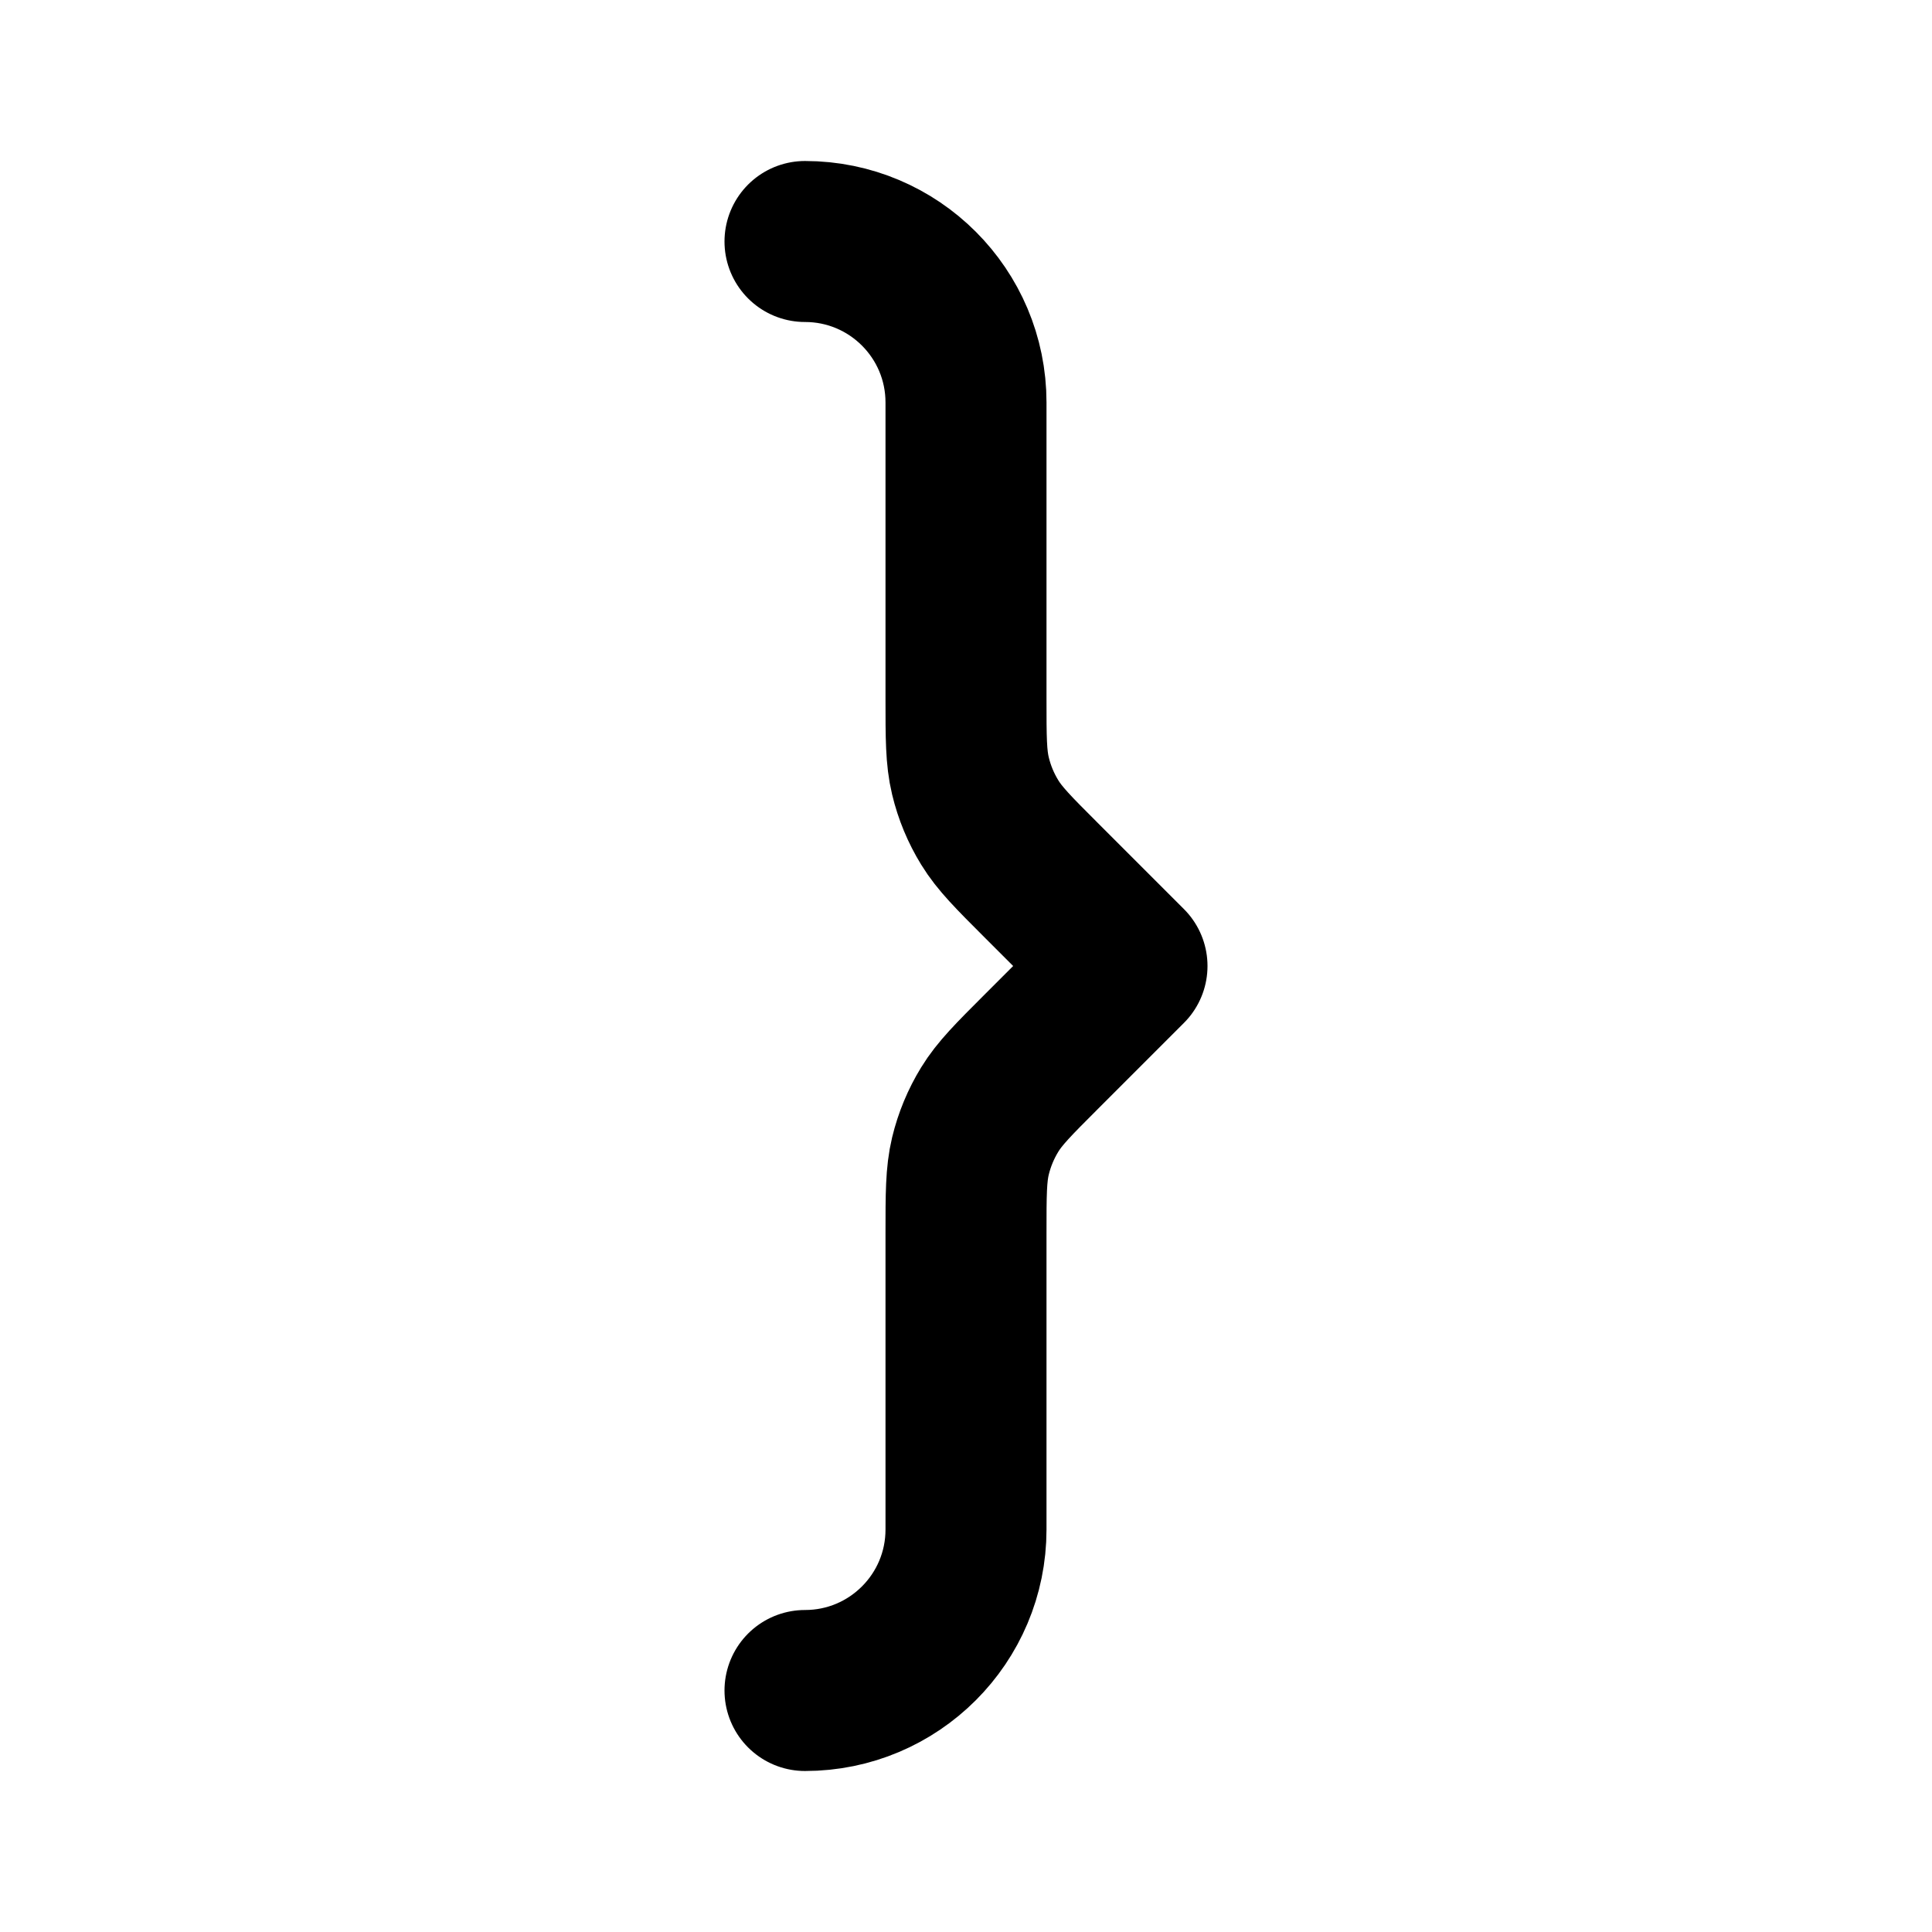
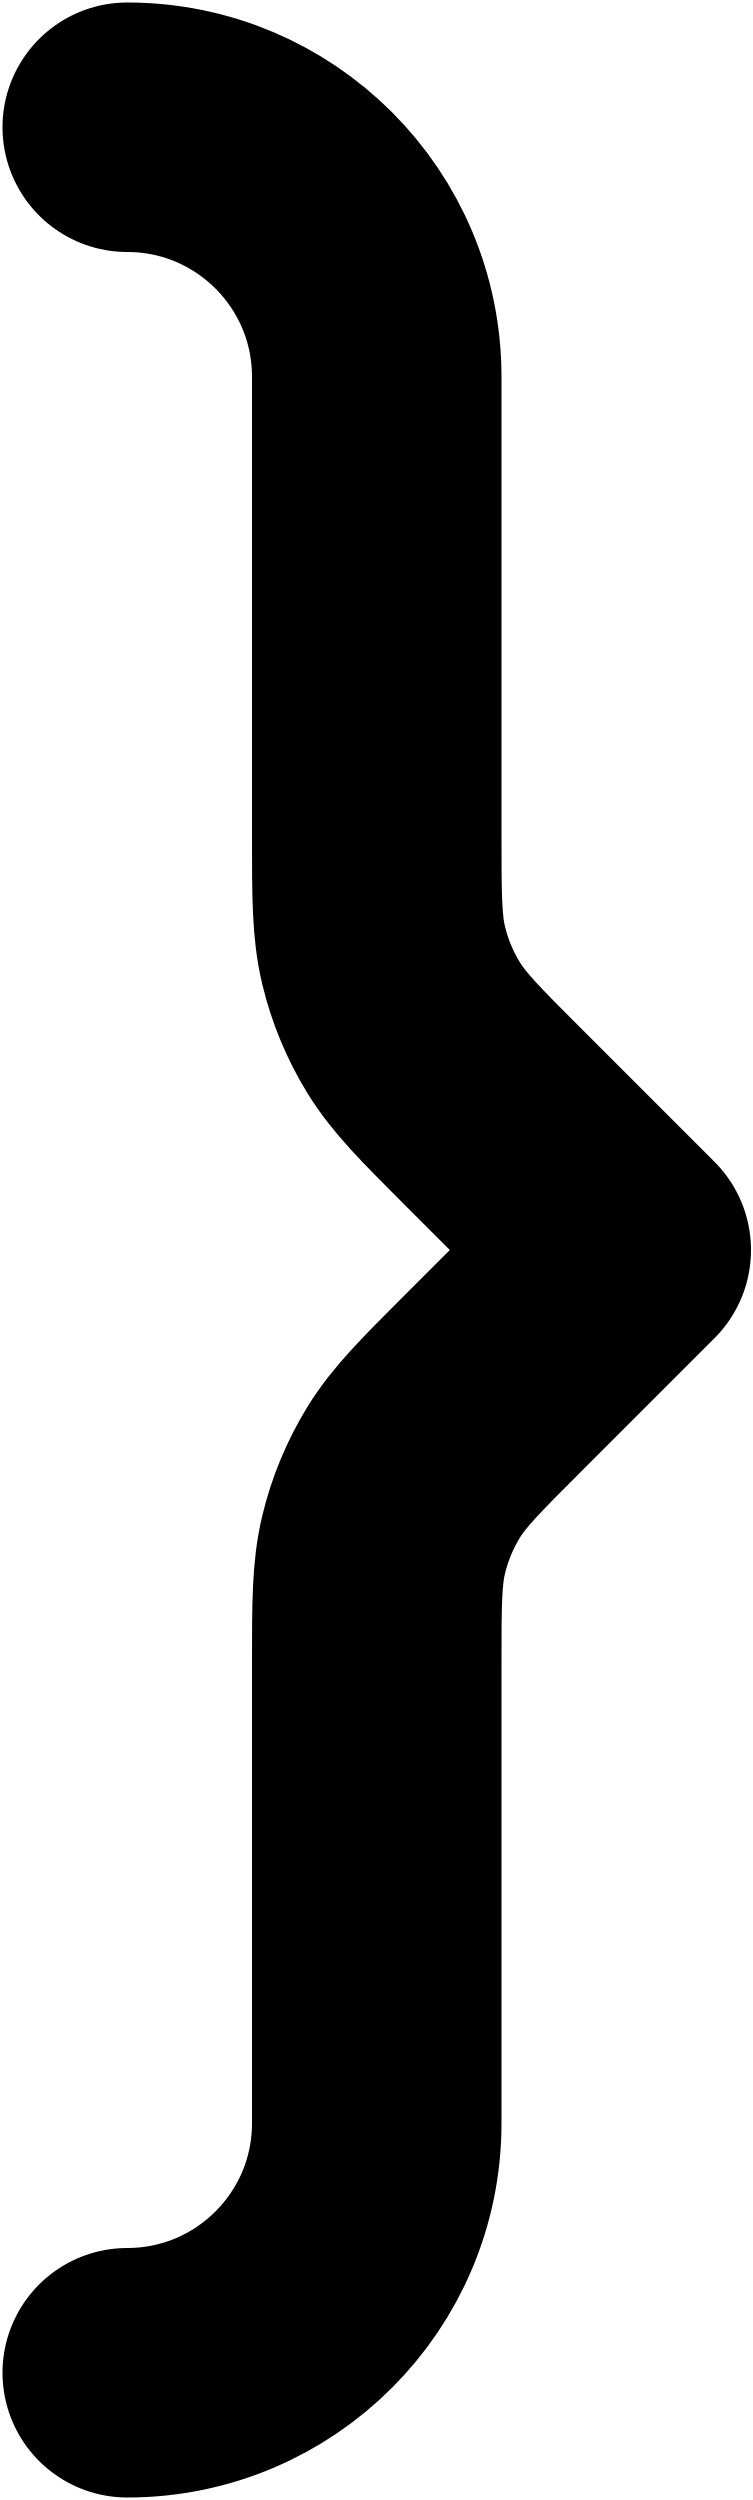
- <svg xmlns="http://www.w3.org/2000/svg" width="800px" height="800px" viewBox="0 0 24 24" fill="none">
-   <path d="M10 21C11.105 21 12 20.105 12 19V15.325C12 14.836 12 14.592 12.055 14.361C12.104 14.158 12.185 13.962 12.295 13.783C12.418 13.582 12.591 13.409 12.937 13.063L14 12L12.937 10.937C12.591 10.591 12.418 10.418 12.295 10.217C12.185 10.038 12.104 9.843 12.055 9.638C12 9.408 12 9.164 12 8.675V5C12 3.895 11.105 3 10 3" stroke="#000000" stroke-width="2" stroke-linecap="round" stroke-linejoin="round" />
+ <svg xmlns="http://www.w3.org/2000/svg" width="201" height="668" viewBox="0 0 201 668" fill="none">
+   <path d="M34 634C70.82 634 100.667 604.153 100.667 567.333V444.85C100.667 428.543 100.667 420.39 102.51 412.717C104.143 405.917 106.837 399.413 110.49 393.447C114.613 386.72 120.38 380.953 131.91 369.423L167.333 334L131.91 298.577C120.38 287.047 114.613 281.28 110.49 274.553C106.837 268.587 104.143 262.085 102.51 255.282C100.667 247.61 100.667 239.457 100.667 223.151V100.667C100.667 63.848 70.82 34 34 34" stroke="black" stroke-width="66.667" stroke-linecap="round" stroke-linejoin="round" />
</svg>
